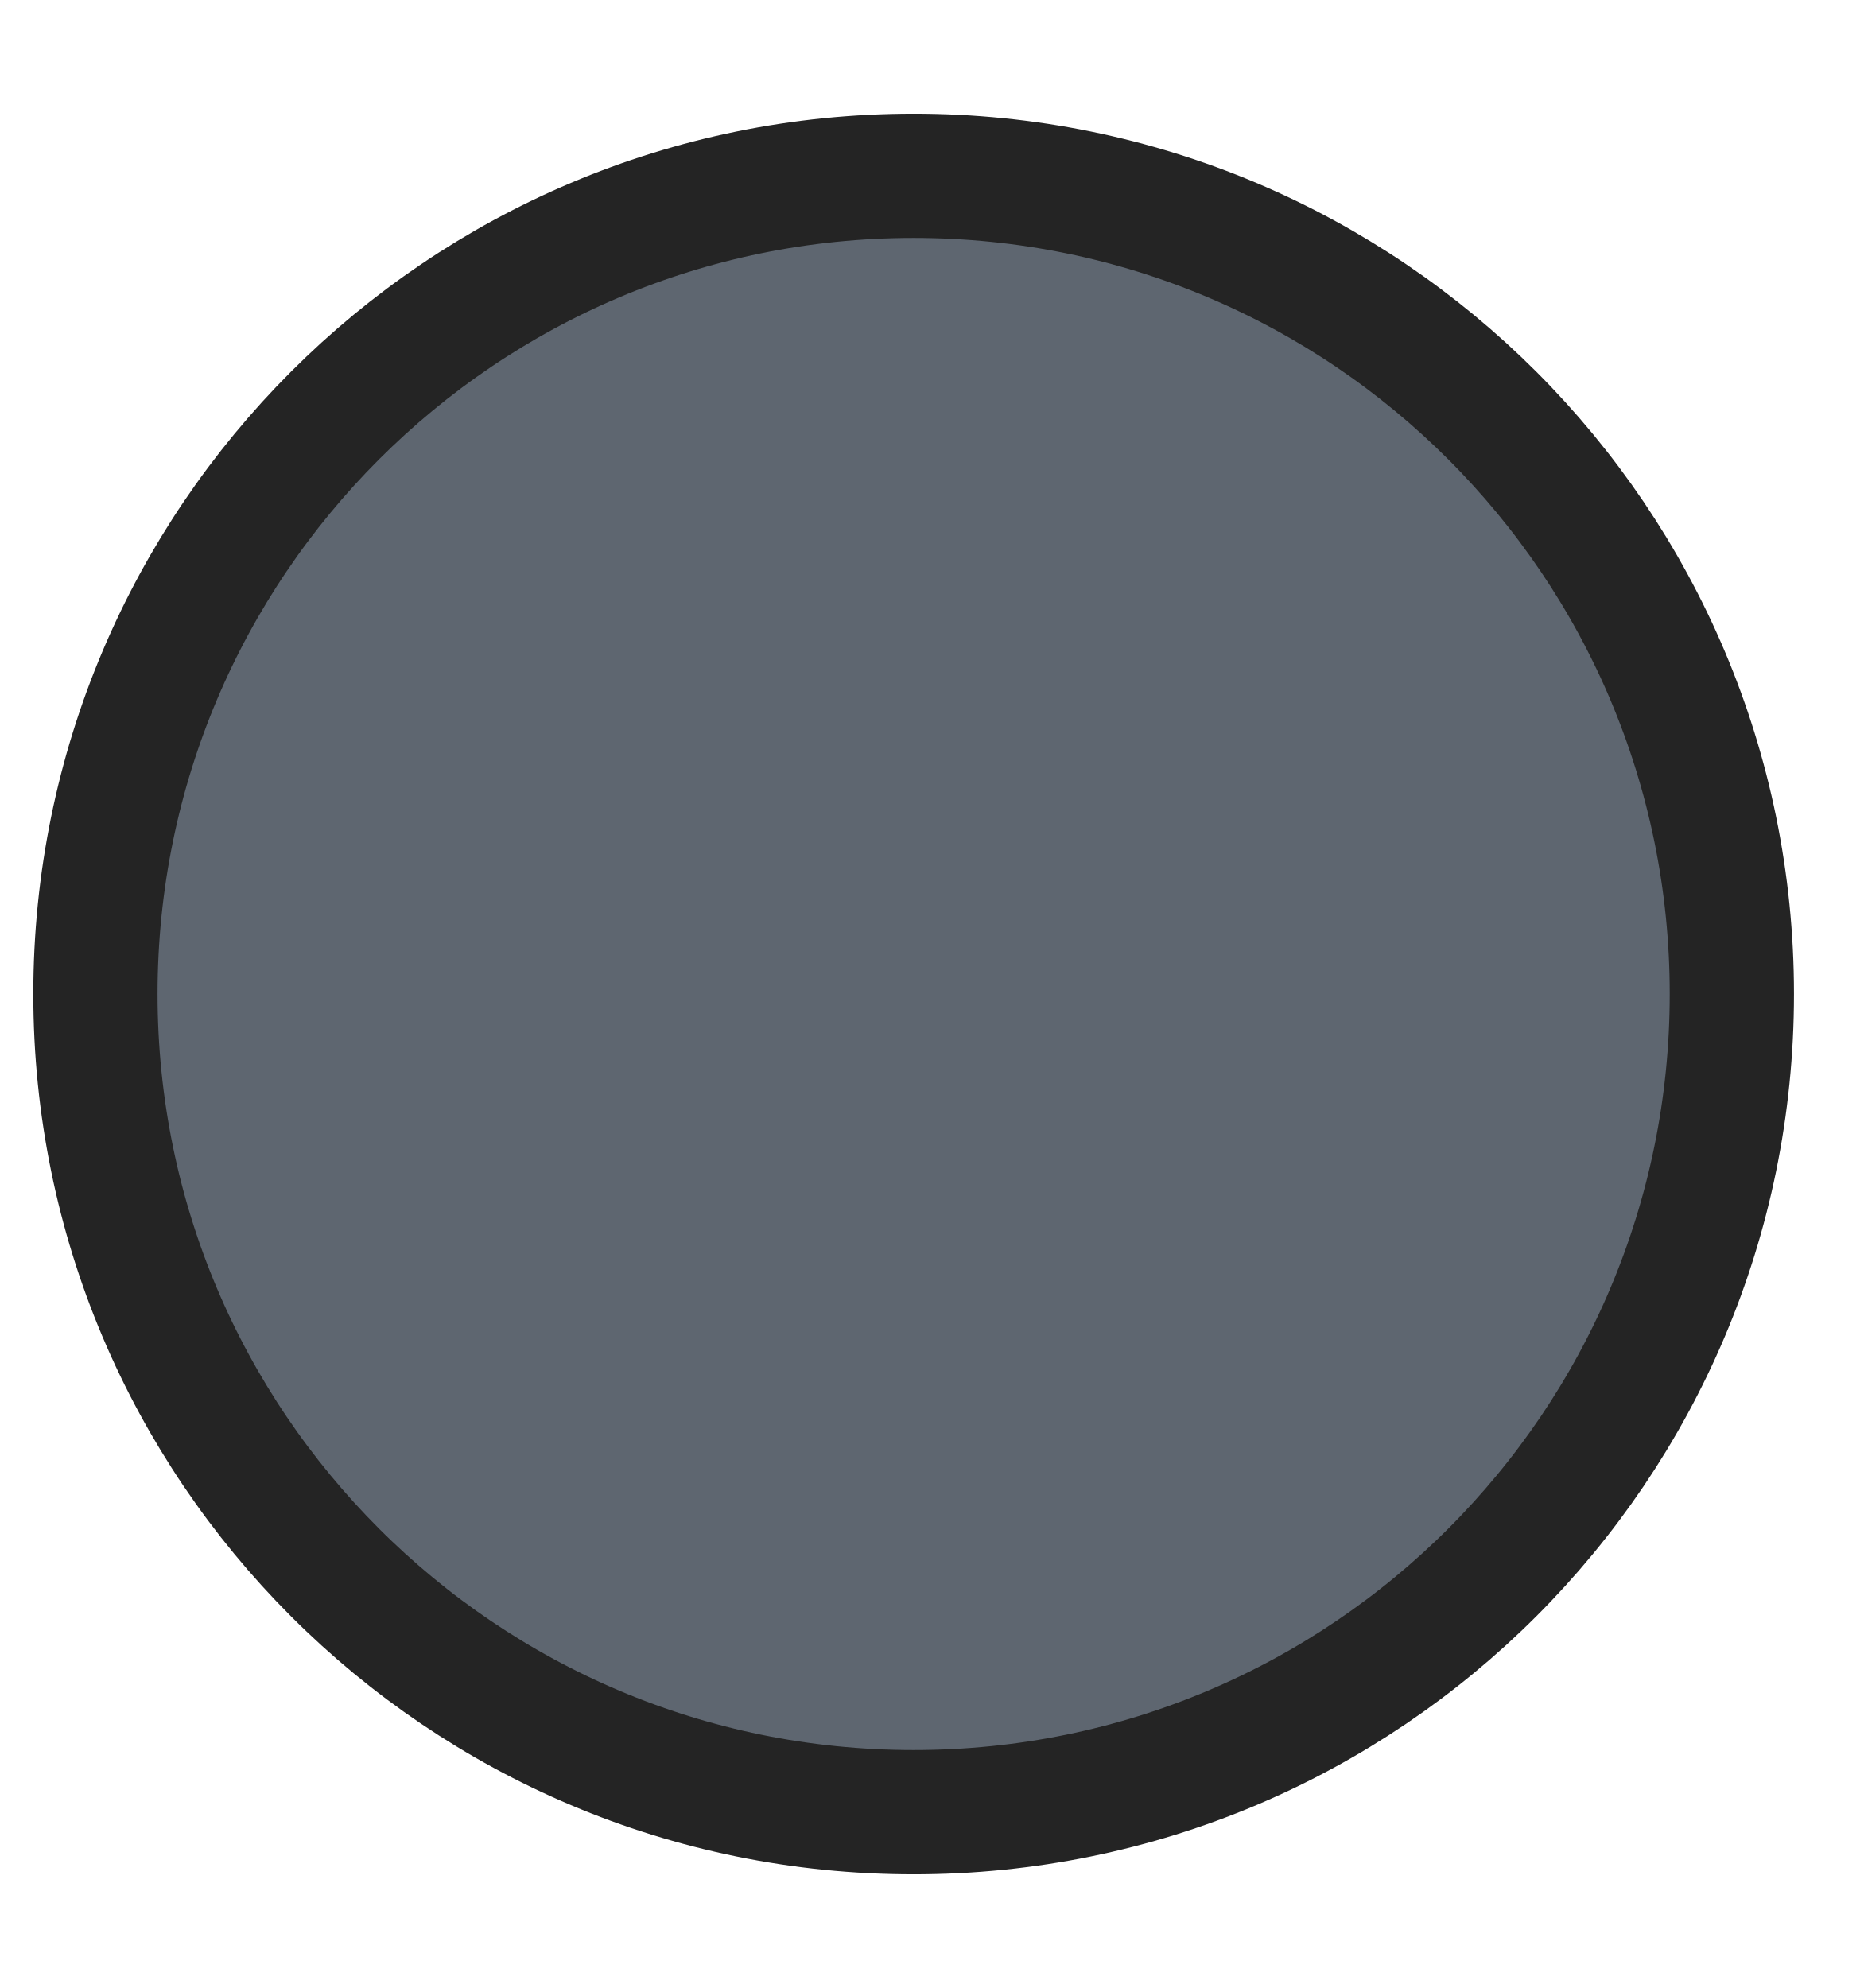
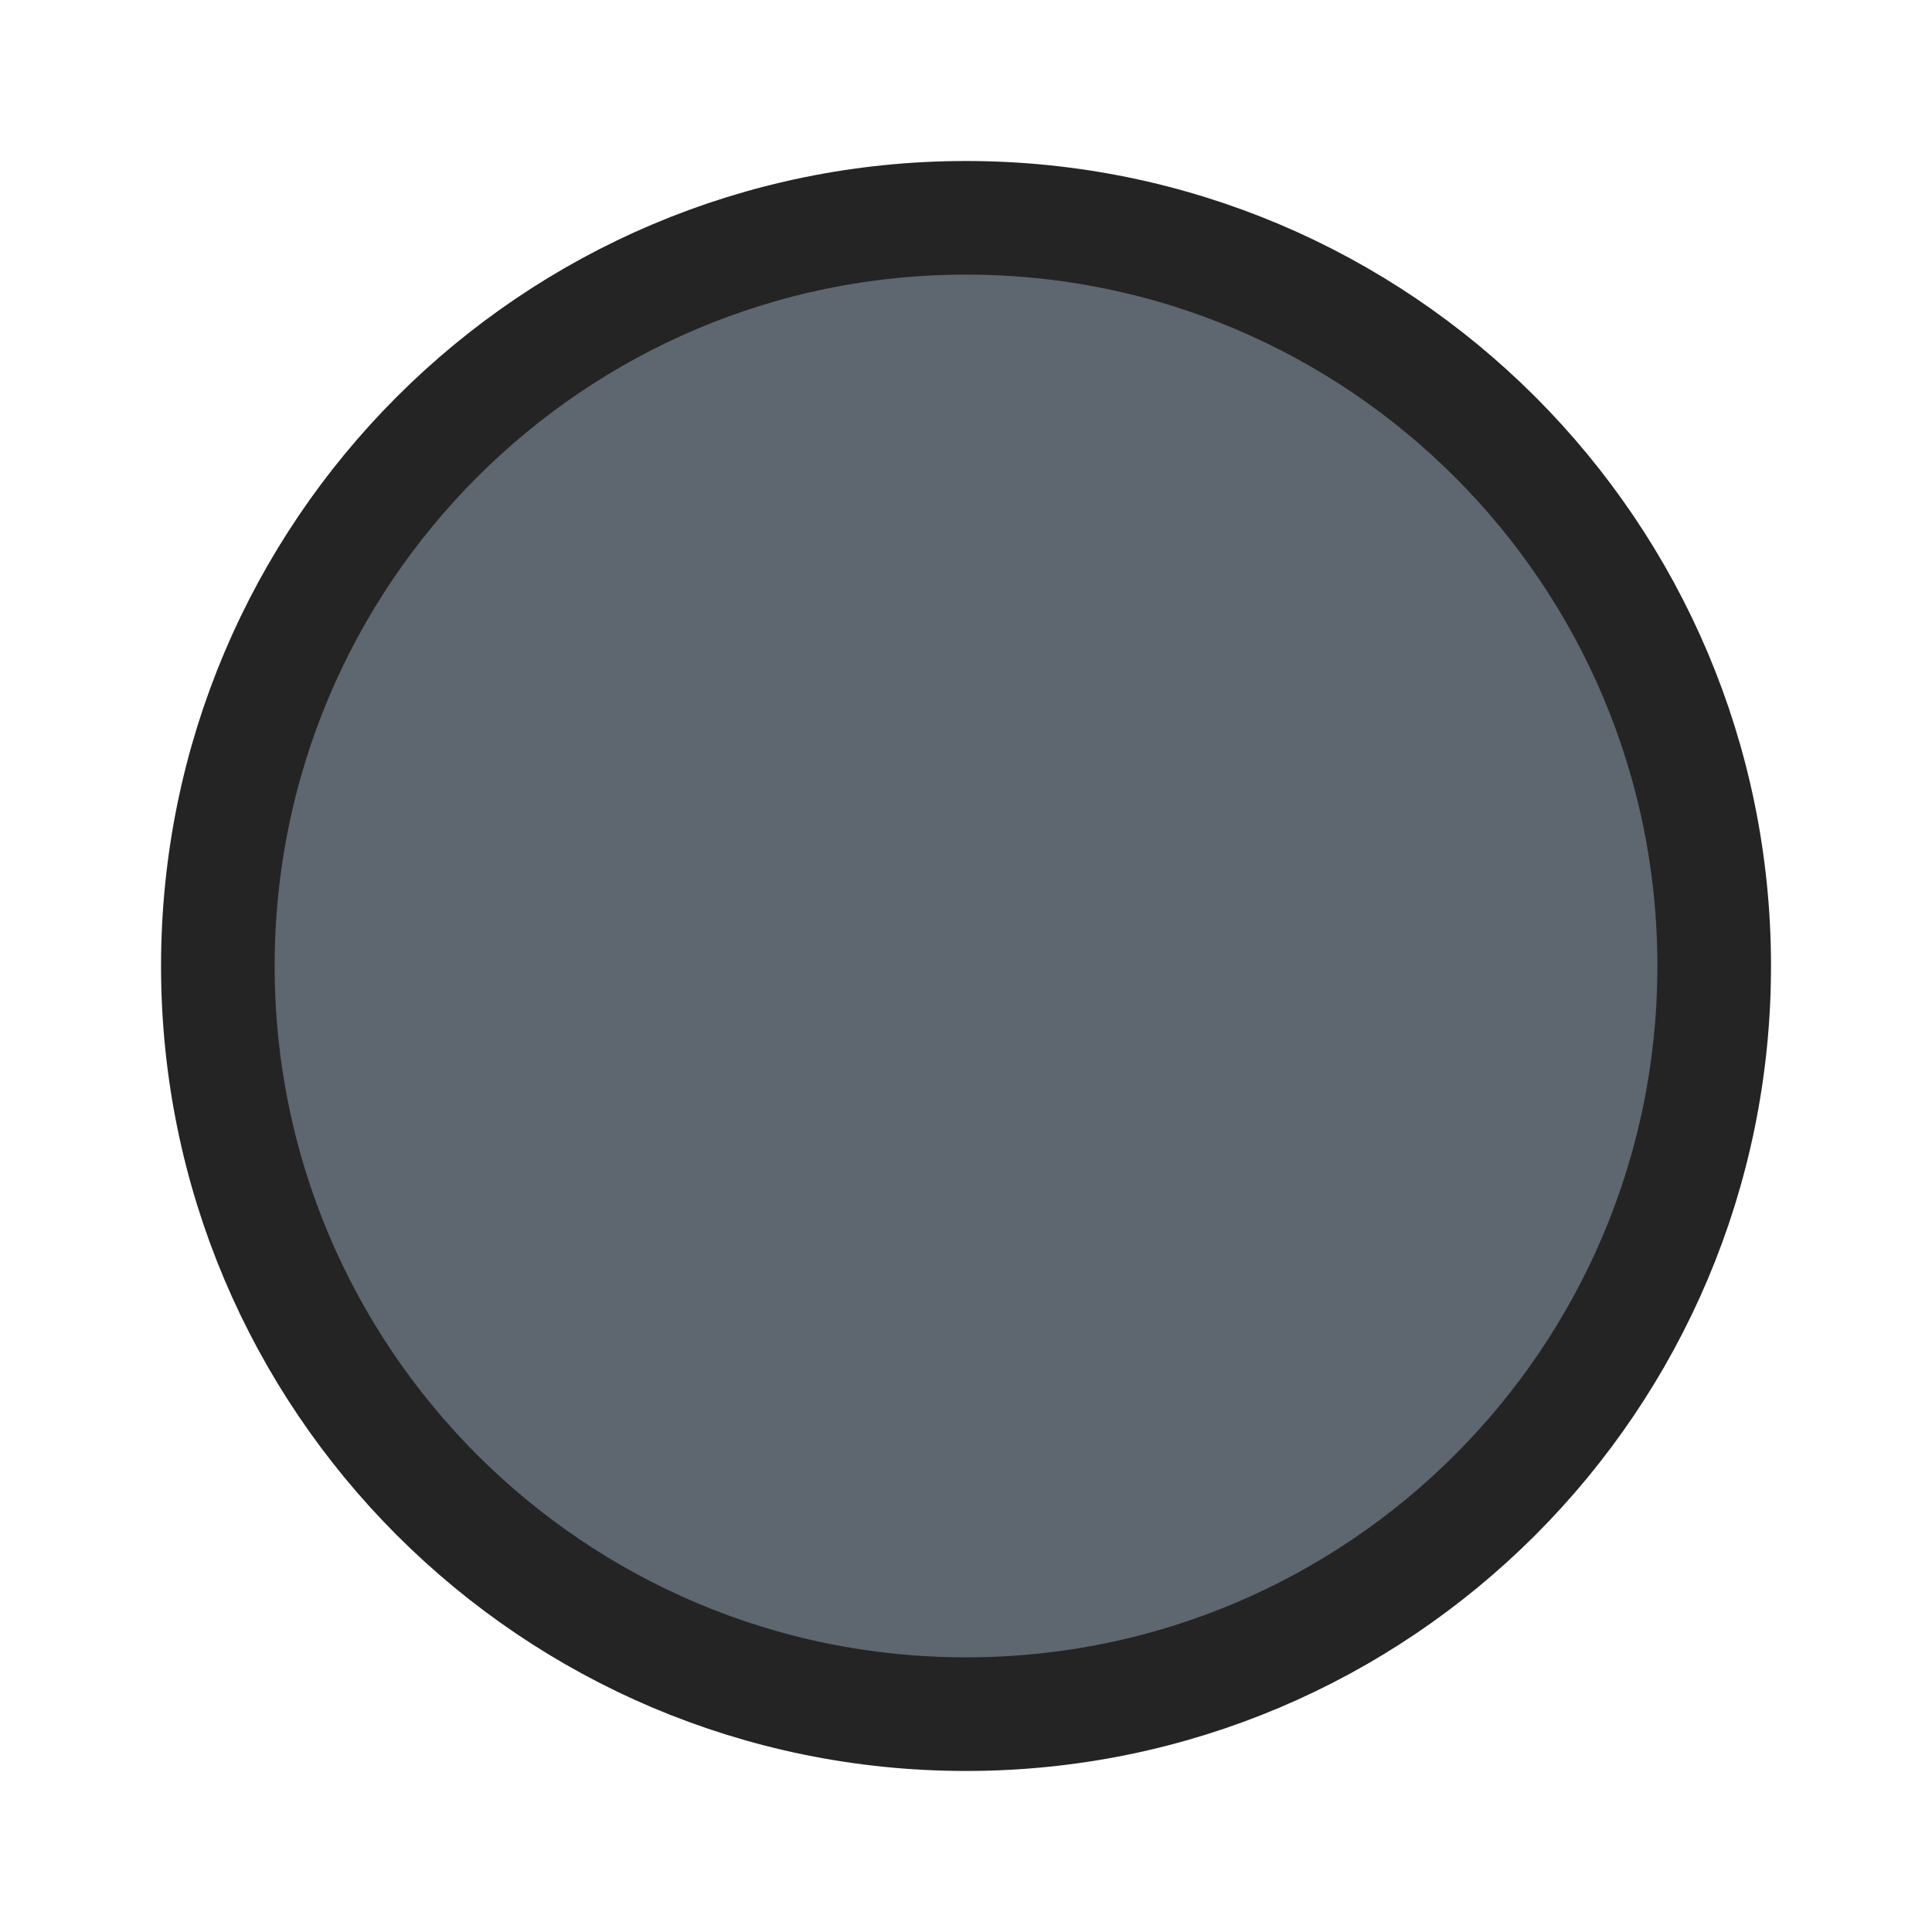
- <svg xmlns="http://www.w3.org/2000/svg" width="15" height="16" viewBox="0 0 15 16" fill="none">
-   <rect x="0.768" y="1.415" width="13.17" height="13.17" rx="6.585" fill="#5E6670" />
-   <rect x="0.768" y="1.415" width="13.17" height="13.17" rx="6.585" stroke="#242424" />
+ <svg xmlns="http://www.w3.org/2000/svg" width="24" height="24" viewBox="0 0 24 24" fill="none">
+   <g transform="translate(1.6223 0.7086) scale(1.4114)">
+     <rect x="0.768" y="1.415" width="13.17" height="13.17" rx="6.585" fill="#5E6670" />
+     <rect x="0.768" y="1.415" width="13.17" height="13.17" rx="6.585" stroke="#242424" />
+   </g>
</svg>
